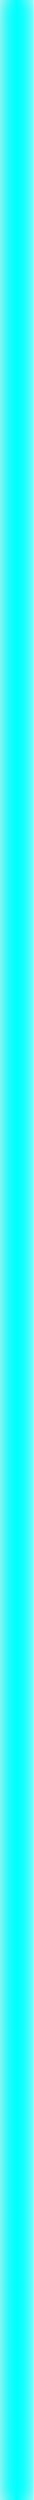
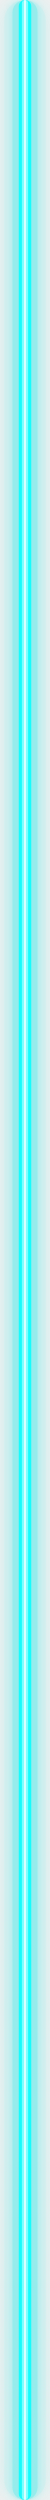
- <svg xmlns="http://www.w3.org/2000/svg" width="32" height="2400" viewBox="0 0 32 2400">
+ <svg xmlns="http://www.w3.org/2000/svg" width="48" height="2400" viewBox="0 0 48 2400">
  <defs>
-     <filter id="glow">
-       <feGaussianBlur stdDeviation="8" result="coloredBlur" />
+     <filter id="outerGlow" x="-50%" y="-1%" width="200%" height="102%">
+       <feGaussianBlur stdDeviation="10" result="blur1" />
      <feMerge>
-         <feMergeNode in="coloredBlur" />
+         <feMergeNode in="blur1" />
+         <feMergeNode in="blur1" />
        <feMergeNode in="SourceGraphic" />
      </feMerge>
    </filter>
-     <linearGradient id="laserGradient" x1="0%" y1="0%" x2="100%" y2="0%">
-       <stop offset="0%" style="stop-color:#00ffff;stop-opacity:0.3" />
-       <stop offset="50%" style="stop-color:#00ffff;stop-opacity:1" />
-       <stop offset="100%" style="stop-color:#00ffff;stop-opacity:0.3" />
-     </linearGradient>
+     <filter id="innerGlow" x="-30%" y="-1%" width="160%" height="102%">
+       <feGaussianBlur stdDeviation="4" result="blur2" />
+       <feMerge>
+         <feMergeNode in="blur2" />
+         <feMergeNode in="SourceGraphic" />
+       </feMerge>
+     </filter>
  </defs>
-   <rect x="0" y="0" width="32" height="2400" fill="url(#laserGradient)" filter="url(#glow)" />
+   <rect x="4" y="0" width="40" height="2400" rx="20" fill="#00e5e5" opacity="0.12" filter="url(#outerGlow)" />
+   <rect x="12" y="0" width="24" height="2400" rx="12" fill="#00e5e5" opacity="0.3" filter="url(#innerGlow)" />
+   <rect x="18" y="0" width="12" height="2400" rx="6" fill="#00ffff" opacity="0.85" />
+   <rect x="21" y="0" width="6" height="2400" rx="3" fill="#80ffff" opacity="0.95" />
+   <rect x="23" y="0" width="2" height="2400" rx="1" fill="#ffffff" opacity="0.7" />
</svg>
